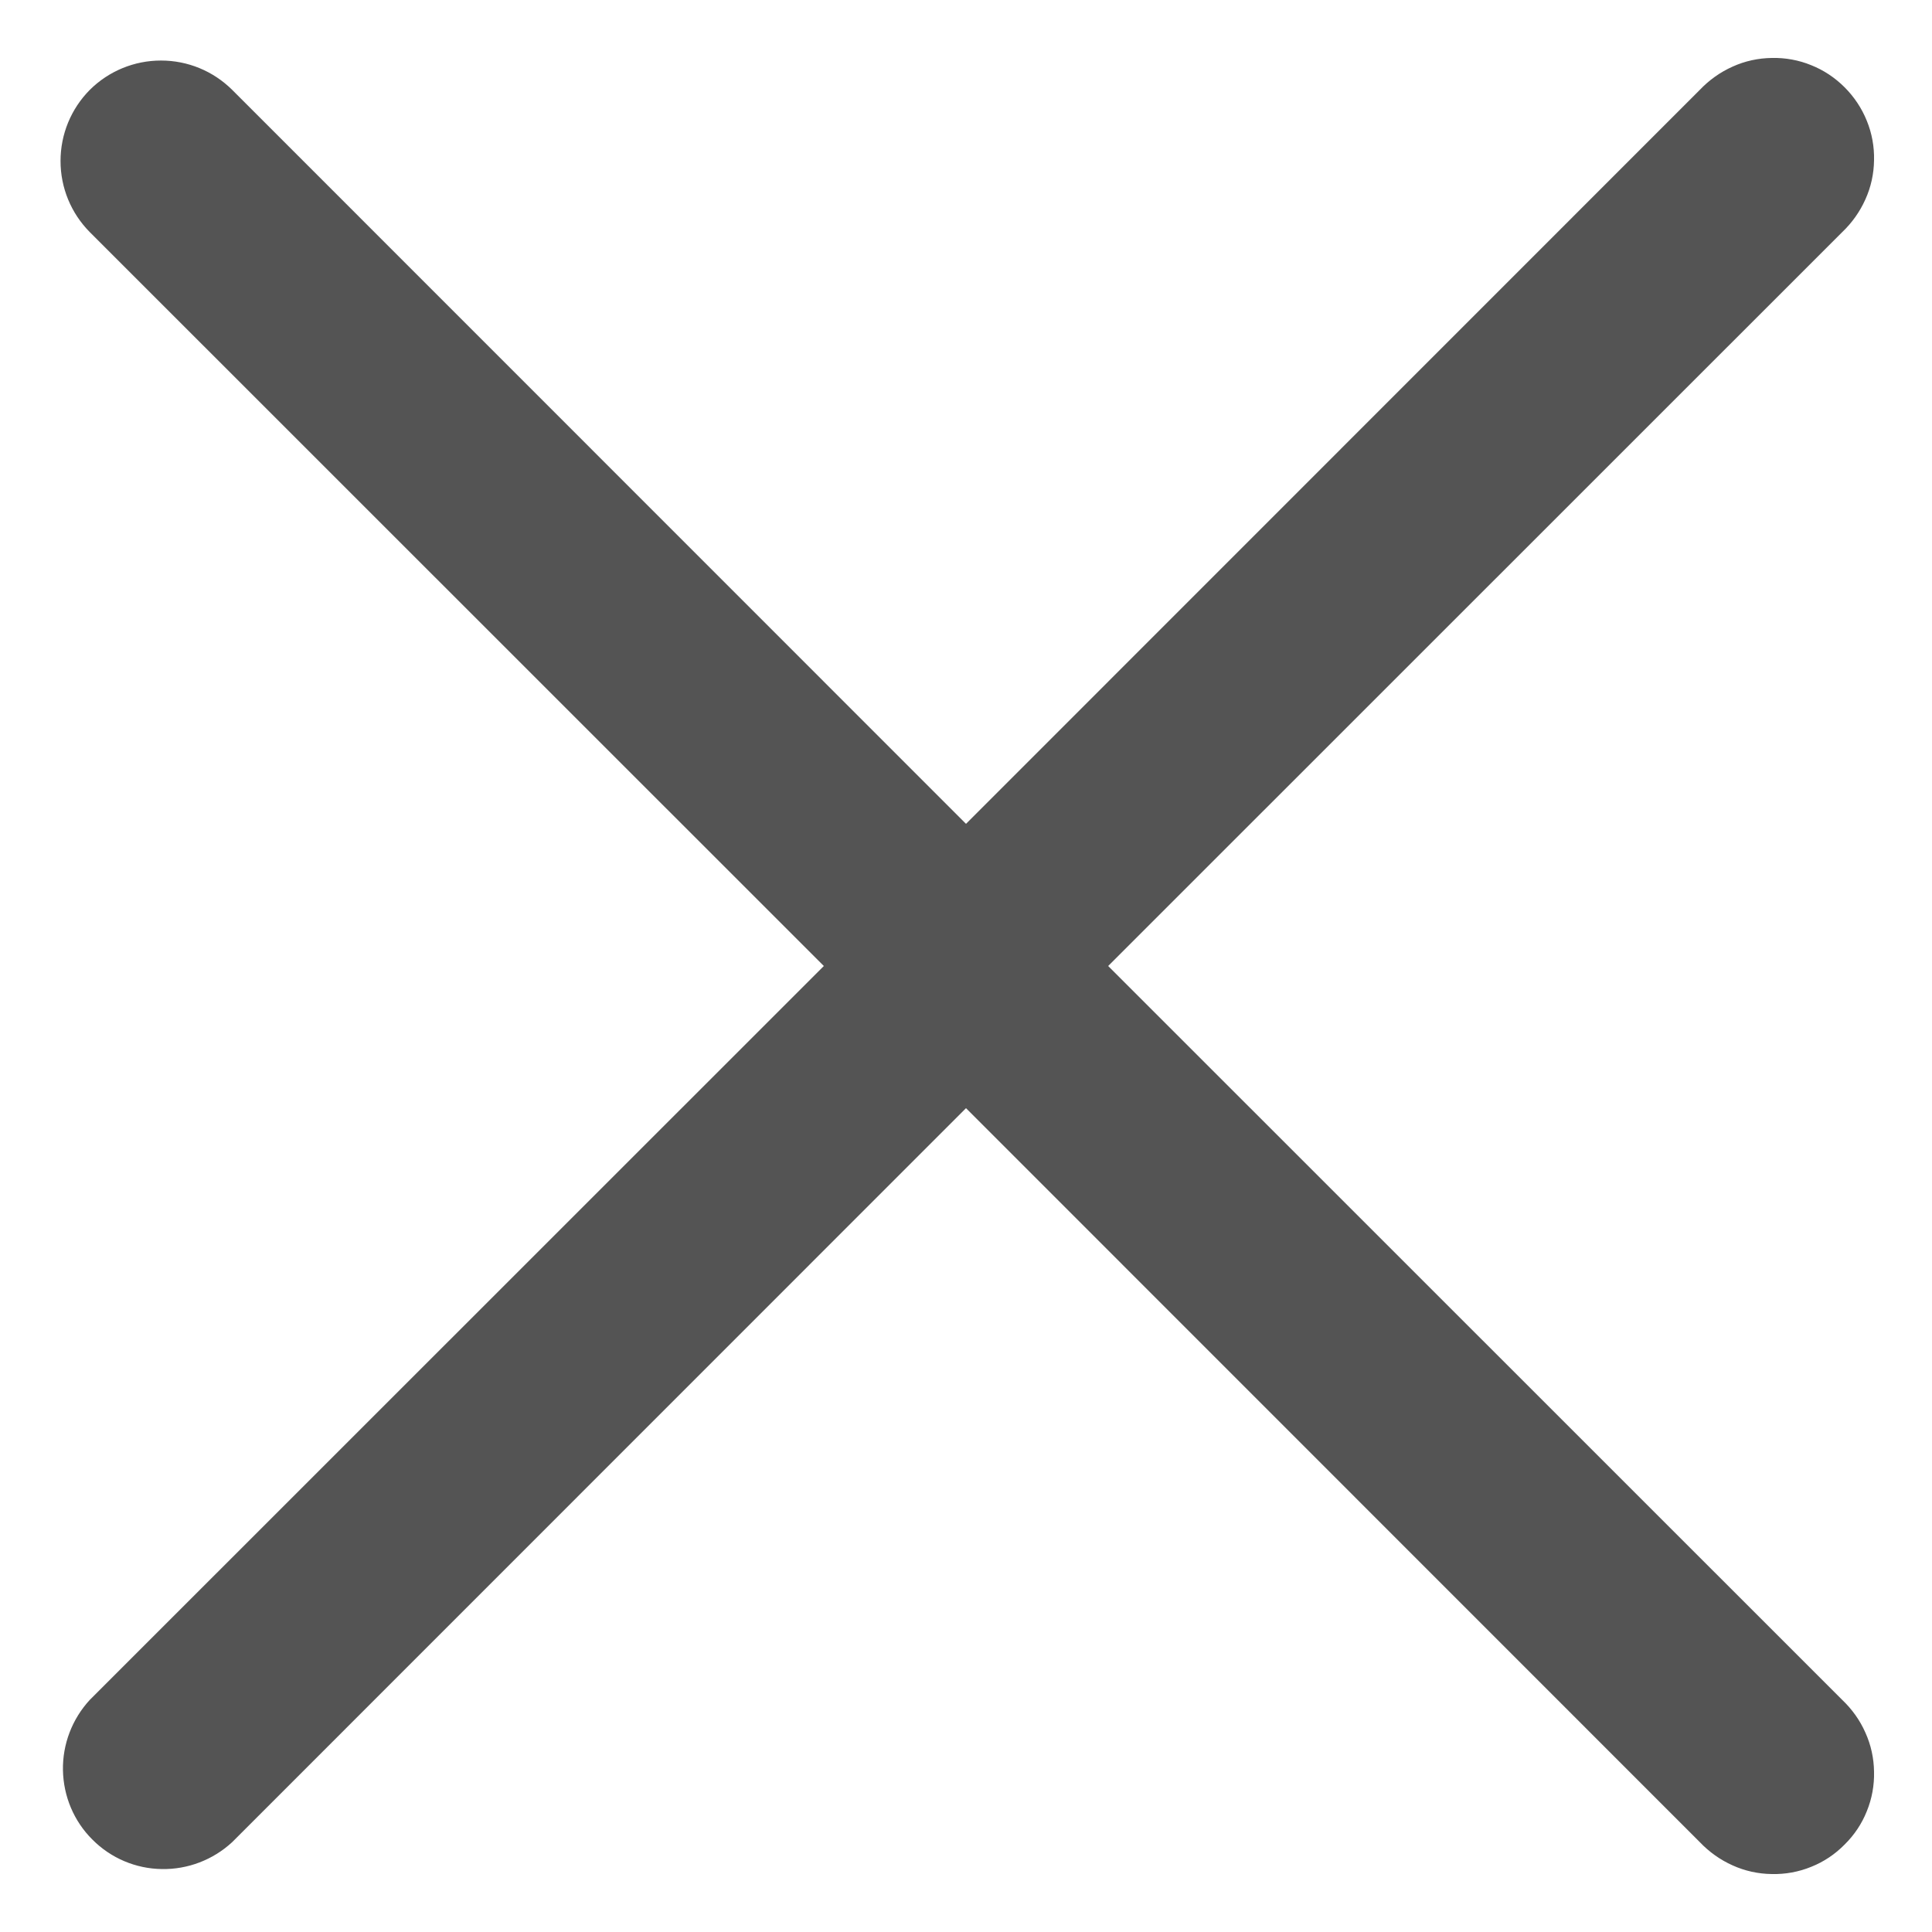
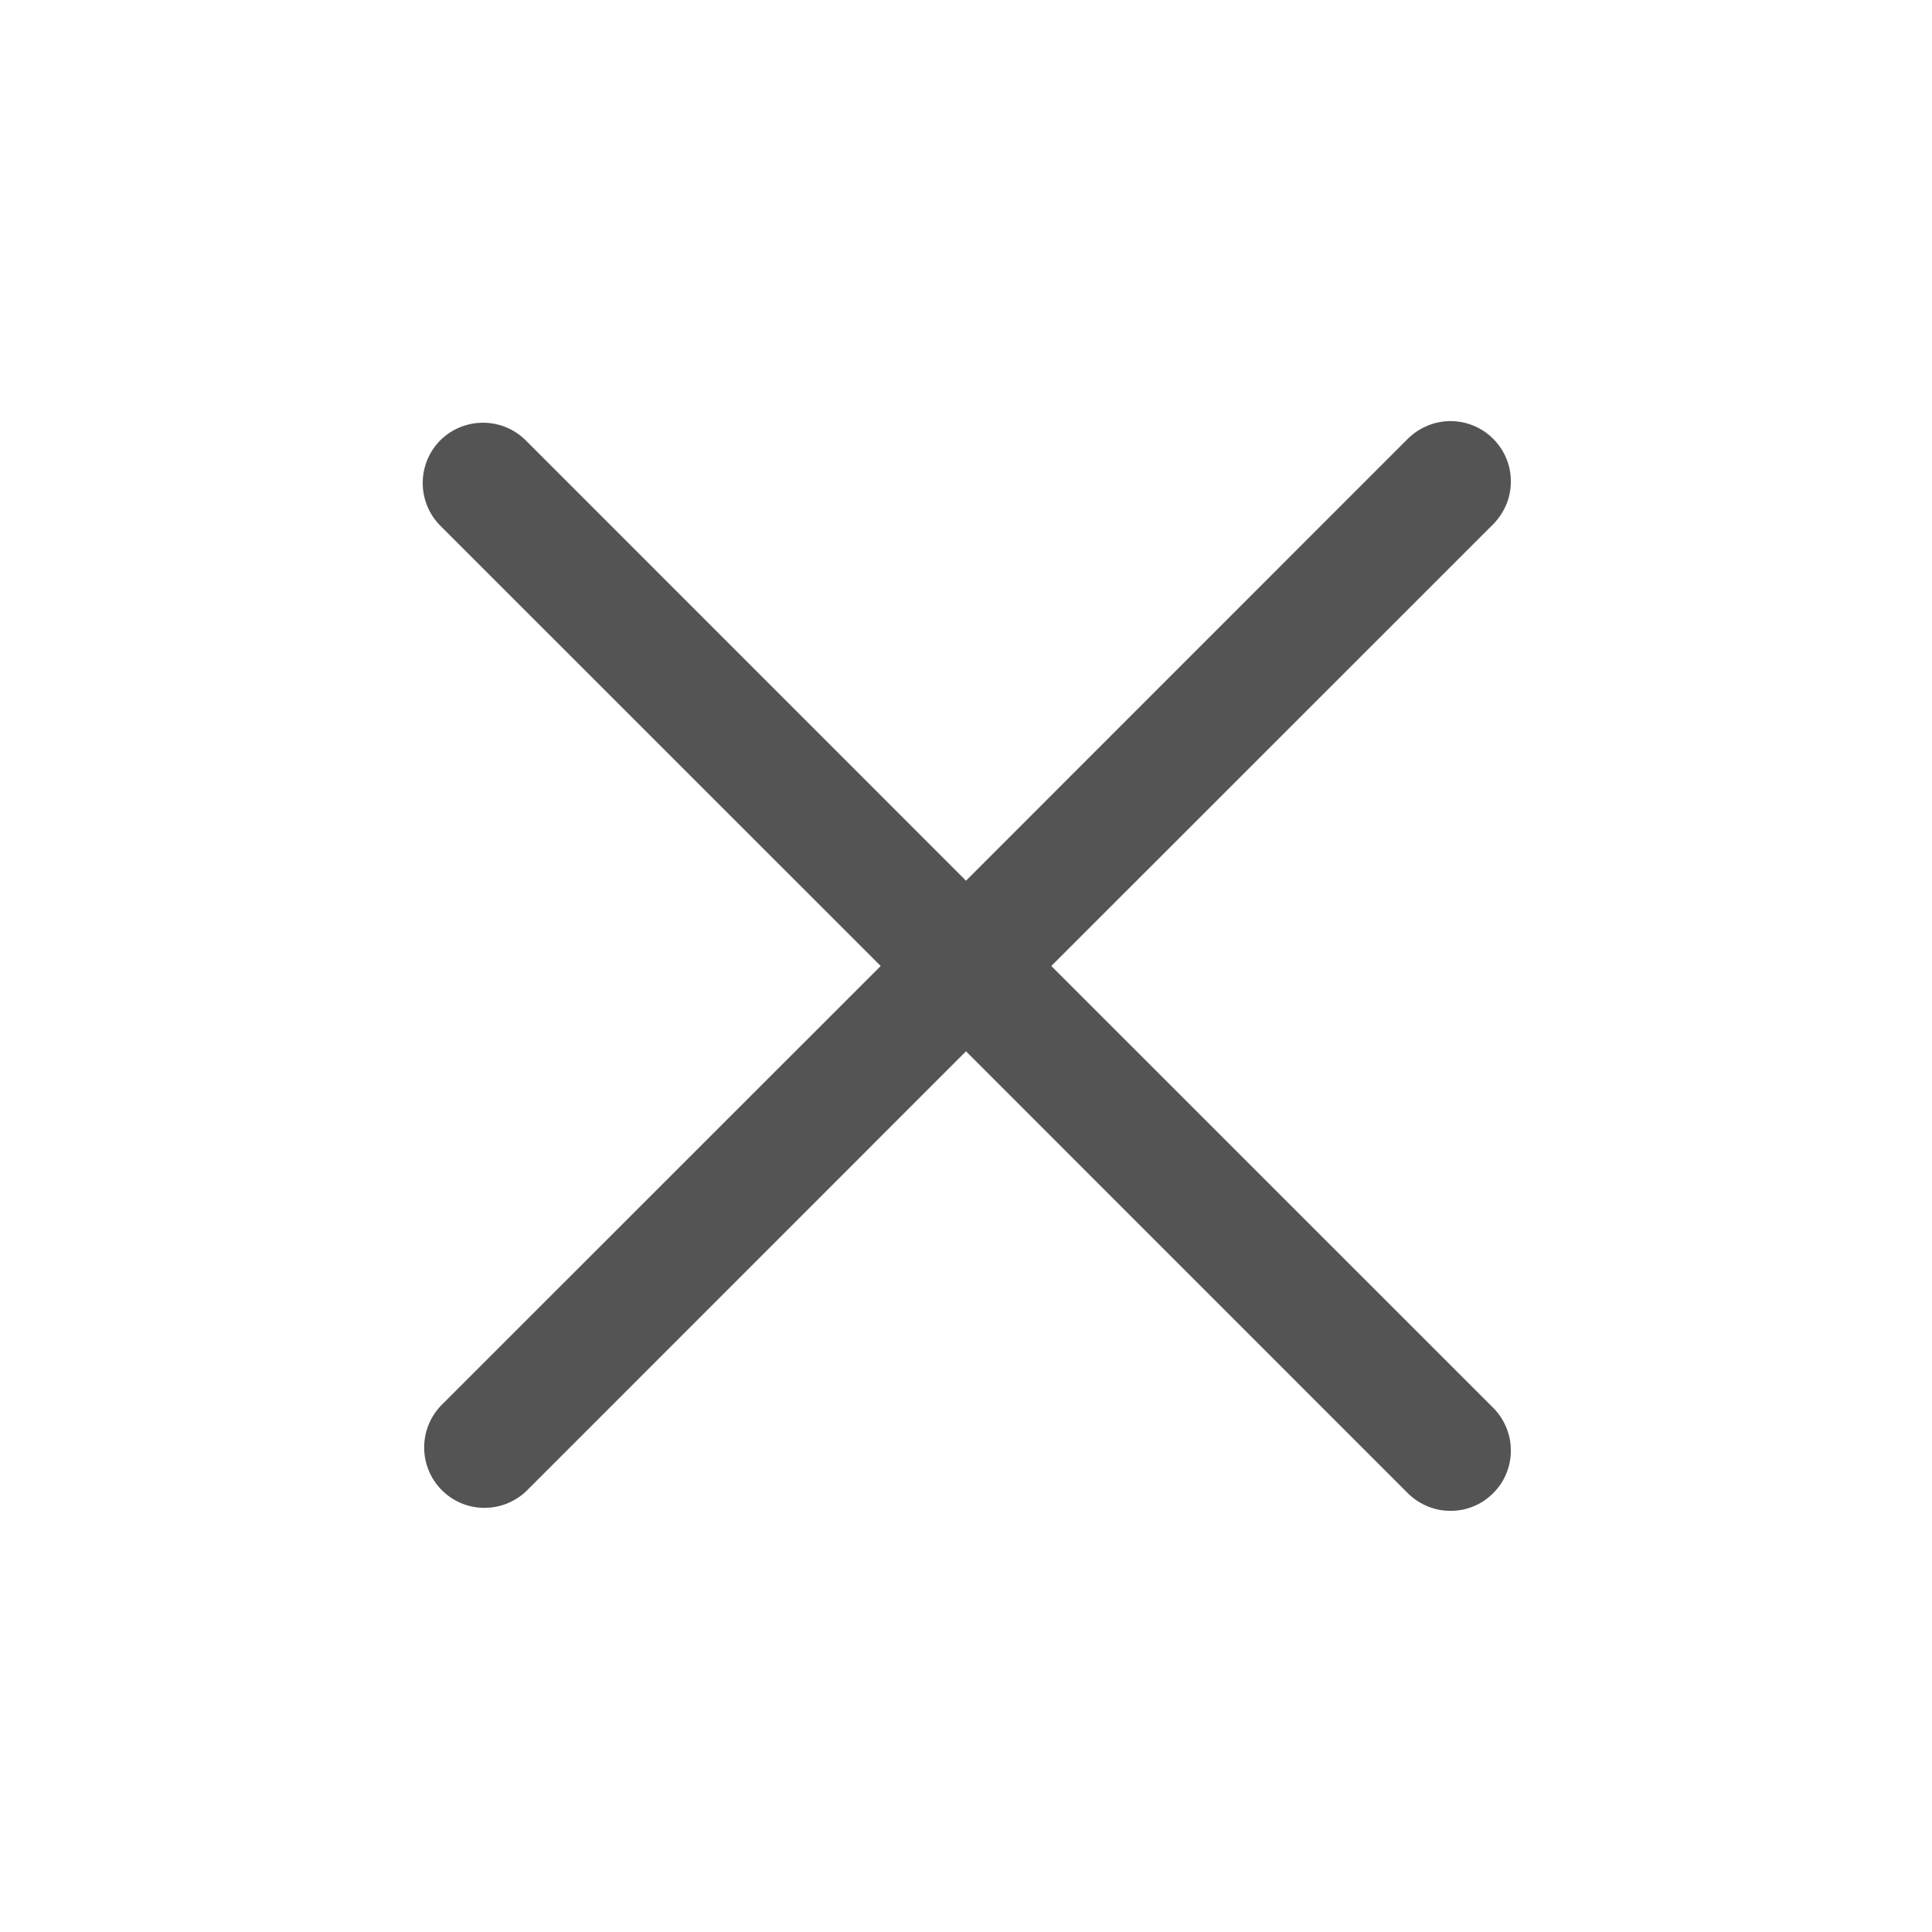
- <svg xmlns="http://www.w3.org/2000/svg" width="12" height="12" viewBox="0 0 12 12" fill="none">
-   <path fill-rule="evenodd" clip-rule="evenodd" d="M0.558 0.558C0.676 0.441 0.834 0.376 1 0.376C1.166 0.376 1.324 0.441 1.442 0.558L6 5.117L10.558 0.558C10.616 0.497 10.685 0.448 10.761 0.414C10.838 0.379 10.921 0.361 11.005 0.36C11.088 0.358 11.172 0.373 11.25 0.405C11.328 0.436 11.398 0.483 11.457 0.542C11.517 0.602 11.564 0.673 11.595 0.75C11.627 0.828 11.642 0.912 11.64 0.995C11.639 1.079 11.621 1.162 11.586 1.239C11.552 1.315 11.503 1.384 11.442 1.442L6.883 6L11.442 10.558C11.503 10.616 11.552 10.684 11.586 10.761C11.621 10.838 11.639 10.921 11.64 11.005C11.642 11.088 11.627 11.172 11.595 11.25C11.564 11.328 11.517 11.398 11.457 11.457C11.398 11.517 11.328 11.564 11.25 11.595C11.172 11.627 11.088 11.642 11.005 11.64C10.921 11.639 10.838 11.621 10.761 11.586C10.685 11.552 10.616 11.503 10.558 11.442L6 6.883L1.442 11.442C1.323 11.552 1.166 11.612 1.005 11.609C0.843 11.607 0.688 11.541 0.574 11.426C0.459 11.312 0.394 11.157 0.391 10.995C0.388 10.834 0.448 10.677 0.558 10.558L5.117 6L0.558 1.442C0.441 1.324 0.376 1.166 0.376 1C0.376 0.834 0.441 0.676 0.558 0.558Z" fill="#545454" />
+ <svg xmlns="http://www.w3.org/2000/svg" width="20" height="20" viewBox="0 0 20 20" fill="none">
+   <path fill-rule="evenodd" clip-rule="evenodd" d="M4.558 4.558C4.676 4.441 4.834 4.376 5 4.376C5.166 4.376 5.324 4.441 5.442 4.558L10 9.117L14.558 4.558C14.616 4.497 14.685 4.448 14.761 4.414C14.838 4.379 14.921 4.361 15.005 4.359C15.088 4.358 15.172 4.373 15.25 4.405C15.328 4.436 15.398 4.483 15.457 4.542C15.517 4.602 15.564 4.673 15.595 4.75C15.627 4.828 15.642 4.912 15.64 4.995C15.639 5.079 15.621 5.162 15.586 5.239C15.552 5.315 15.503 5.384 15.442 5.442L10.883 10L15.442 14.558C15.503 14.616 15.552 14.684 15.586 14.761C15.621 14.838 15.639 14.921 15.64 15.005C15.642 15.088 15.627 15.172 15.595 15.25C15.564 15.328 15.517 15.398 15.457 15.457C15.398 15.517 15.328 15.564 15.25 15.595C15.172 15.627 15.088 15.642 15.005 15.64C14.921 15.639 14.838 15.621 14.761 15.586C14.685 15.552 14.616 15.503 14.558 15.442L10 10.883L5.442 15.442C5.323 15.552 5.166 15.612 5.005 15.609C4.843 15.607 4.688 15.541 4.574 15.426C4.459 15.312 4.394 15.157 4.391 14.995C4.388 14.834 4.448 14.677 4.558 14.558L9.117 10L4.558 5.442C4.441 5.324 4.376 5.166 4.376 5C4.376 4.834 4.441 4.676 4.558 4.558Z" fill="#545454" />
</svg>
